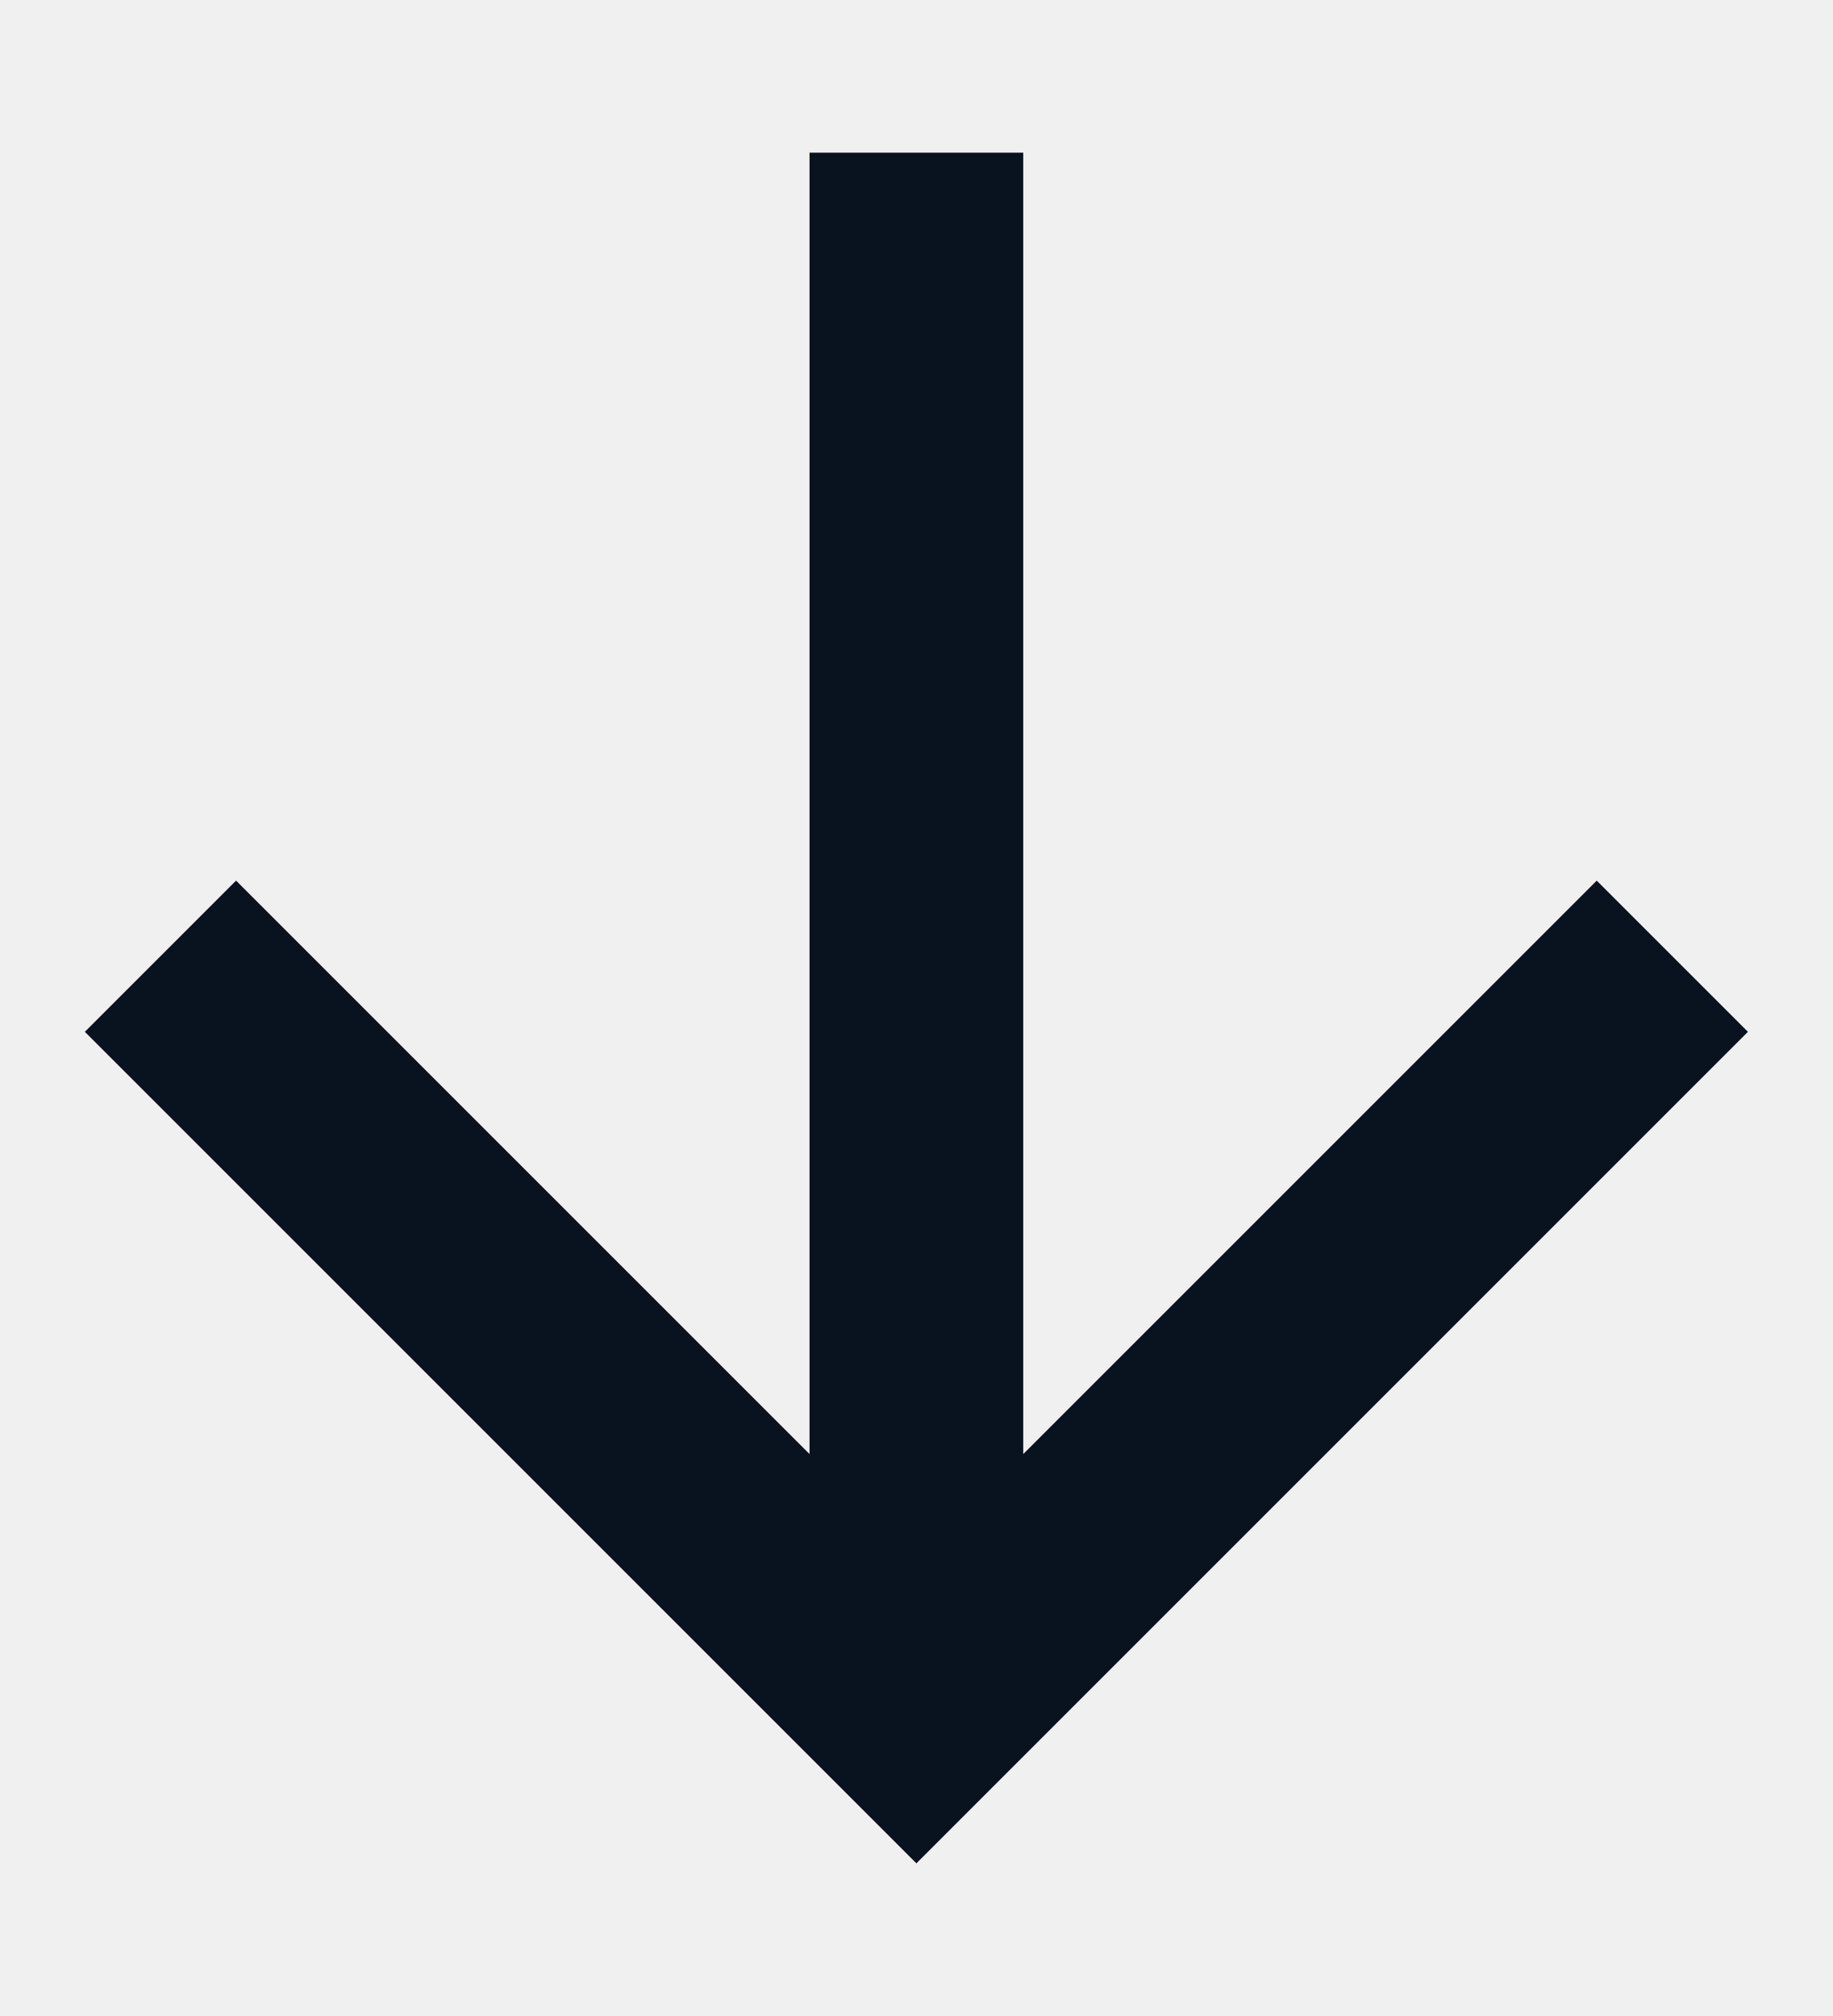
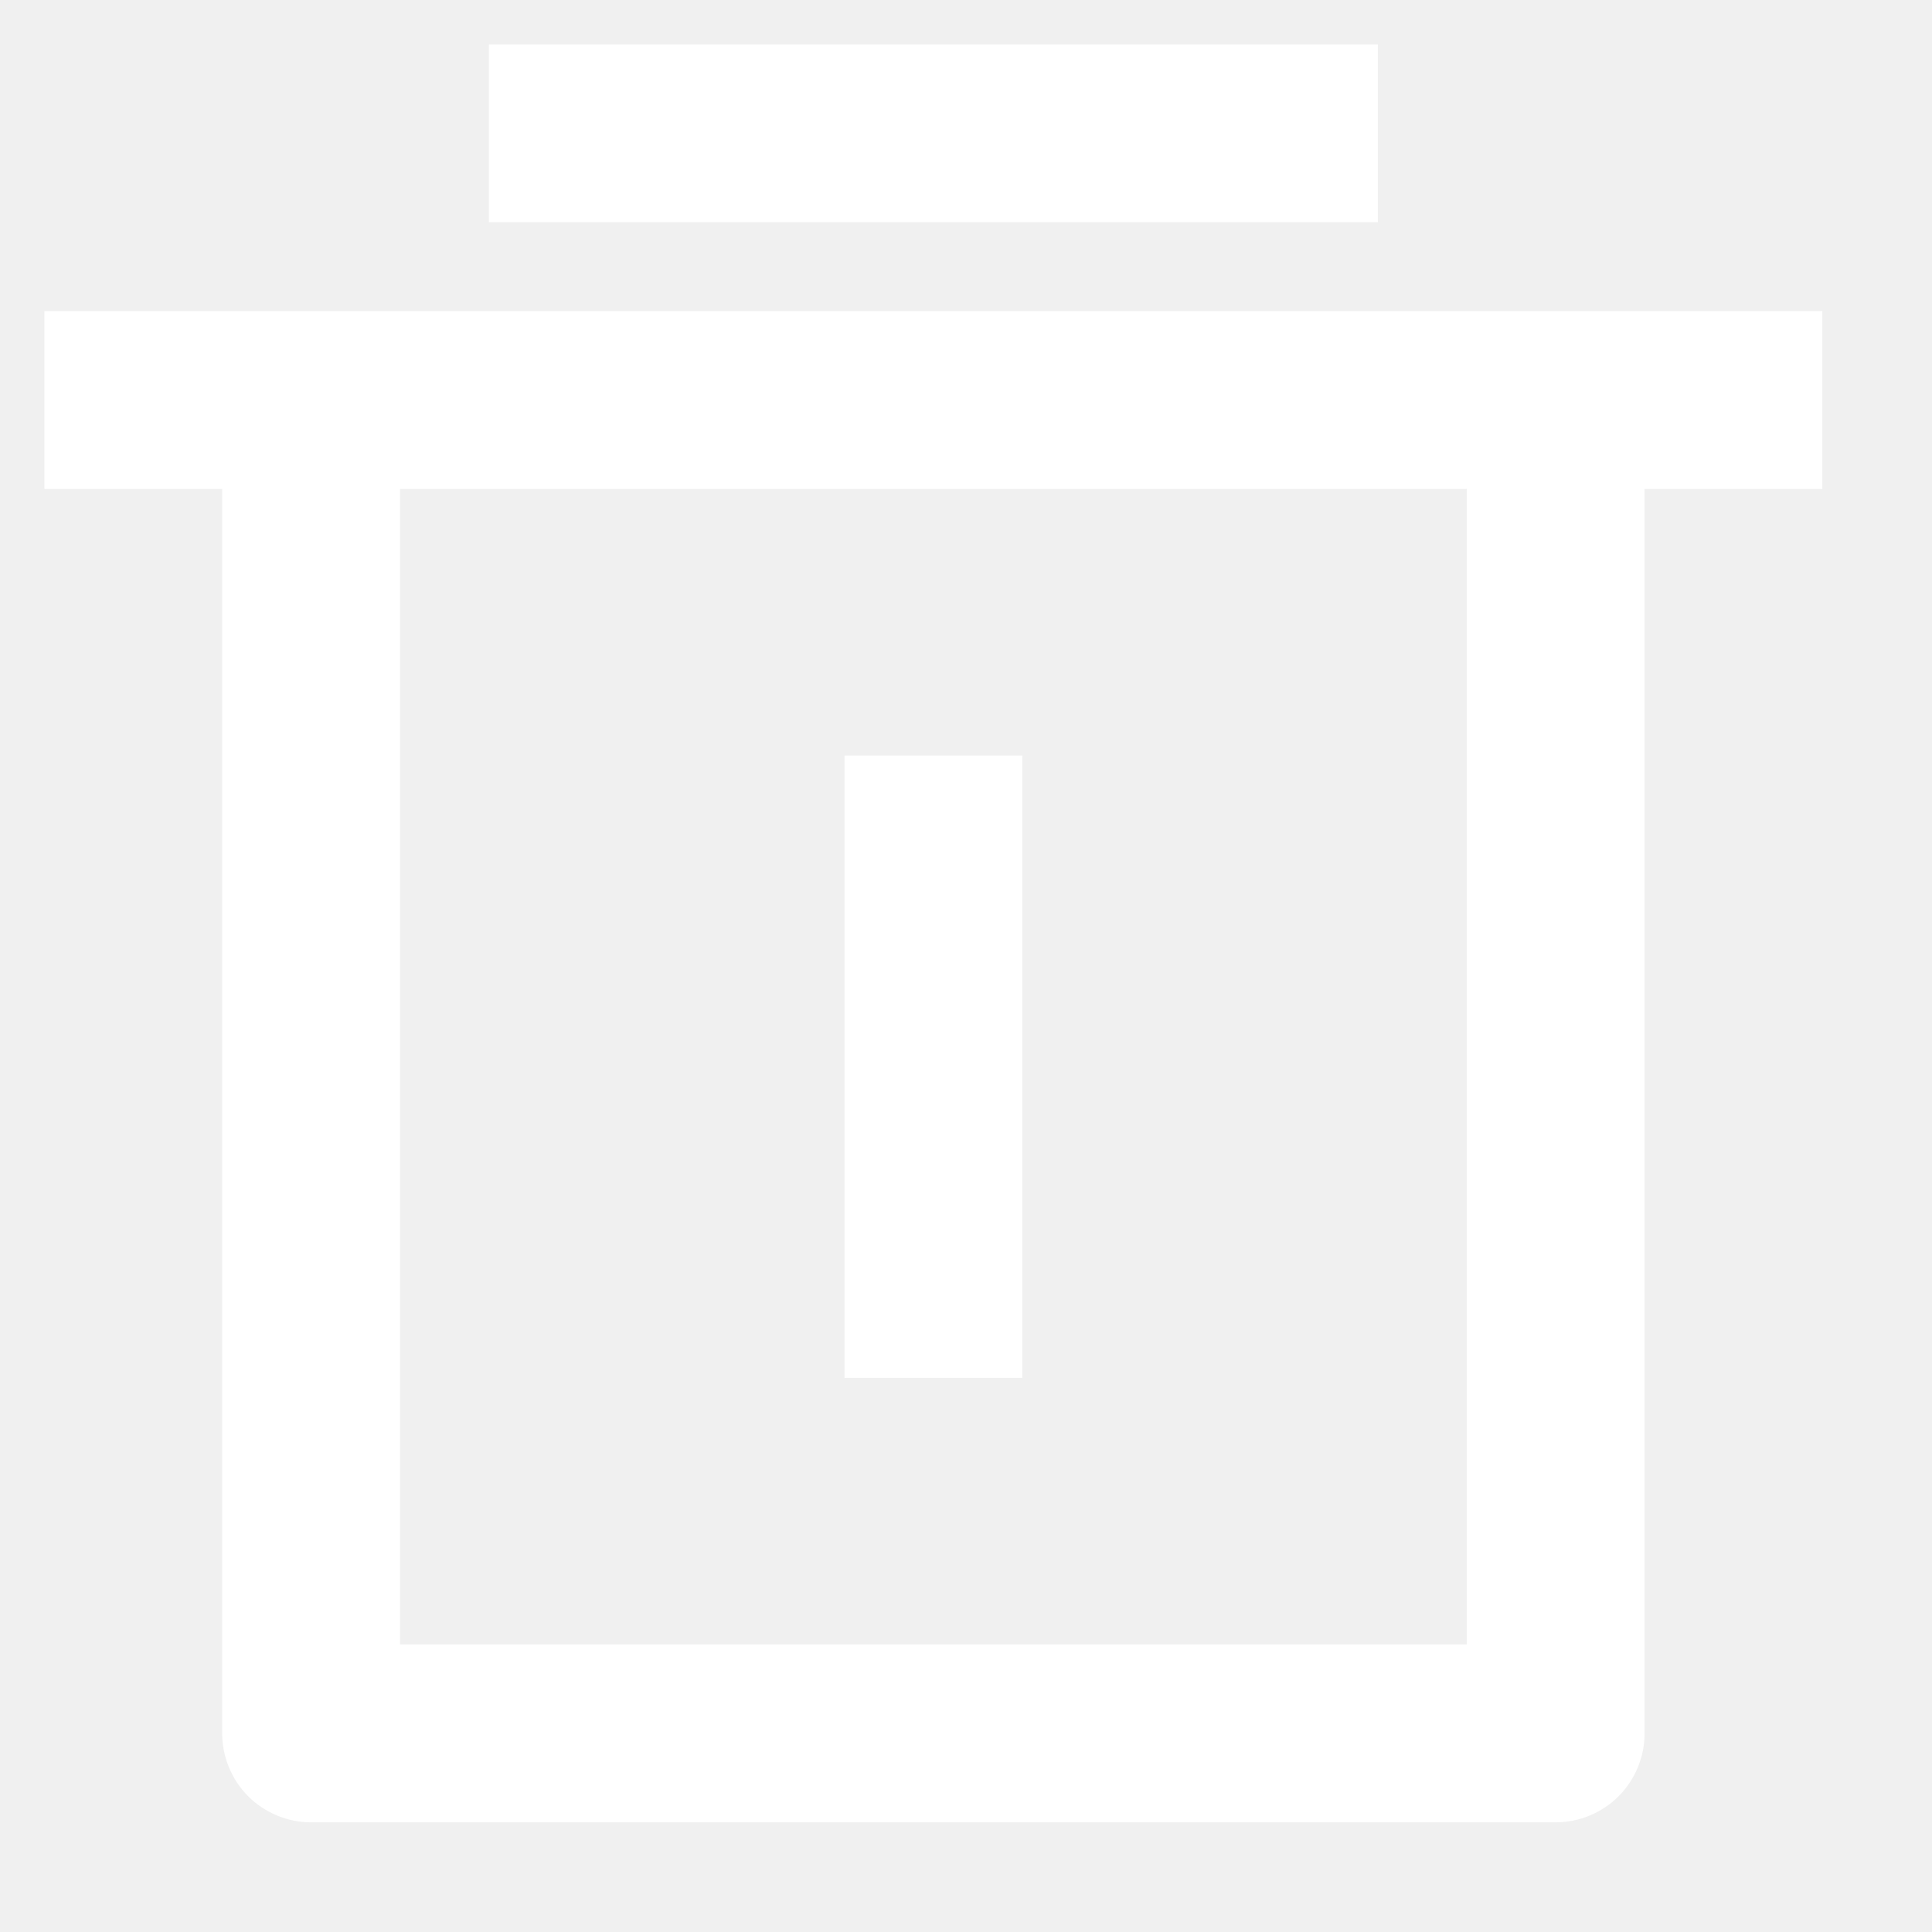
- <svg xmlns="http://www.w3.org/2000/svg" width="10" height="11" viewBox="0 0 10 11" fill="none">
-   <path d="M5.583 7.934L8.712 4.805L9.537 5.63L5 10.167L0.463 5.63L1.288 4.805L4.417 7.934V0.833H5.583V7.934Z" fill="#09121F" />
+ <svg xmlns="http://www.w3.org/2000/svg" width="17" height="17" viewBox="0 0 17 17" fill="none">
+   <path d="M14.471 4.302V15.252C14.471 15.46 14.388 15.659 14.242 15.806C14.095 15.952 13.896 16.035 13.688 16.035H2.738C2.53 16.035 2.331 15.952 2.184 15.806C2.038 15.659 1.955 15.46 1.955 15.252V4.302H0.391V2.737H16.035V4.302H14.471ZM3.52 4.302V14.47H12.906V4.302H3.52ZM4.302 0.391H12.124V1.955H4.302V0.391ZM7.431 6.648H8.995V12.124H7.431V6.648Z" fill="white" />
</svg>
